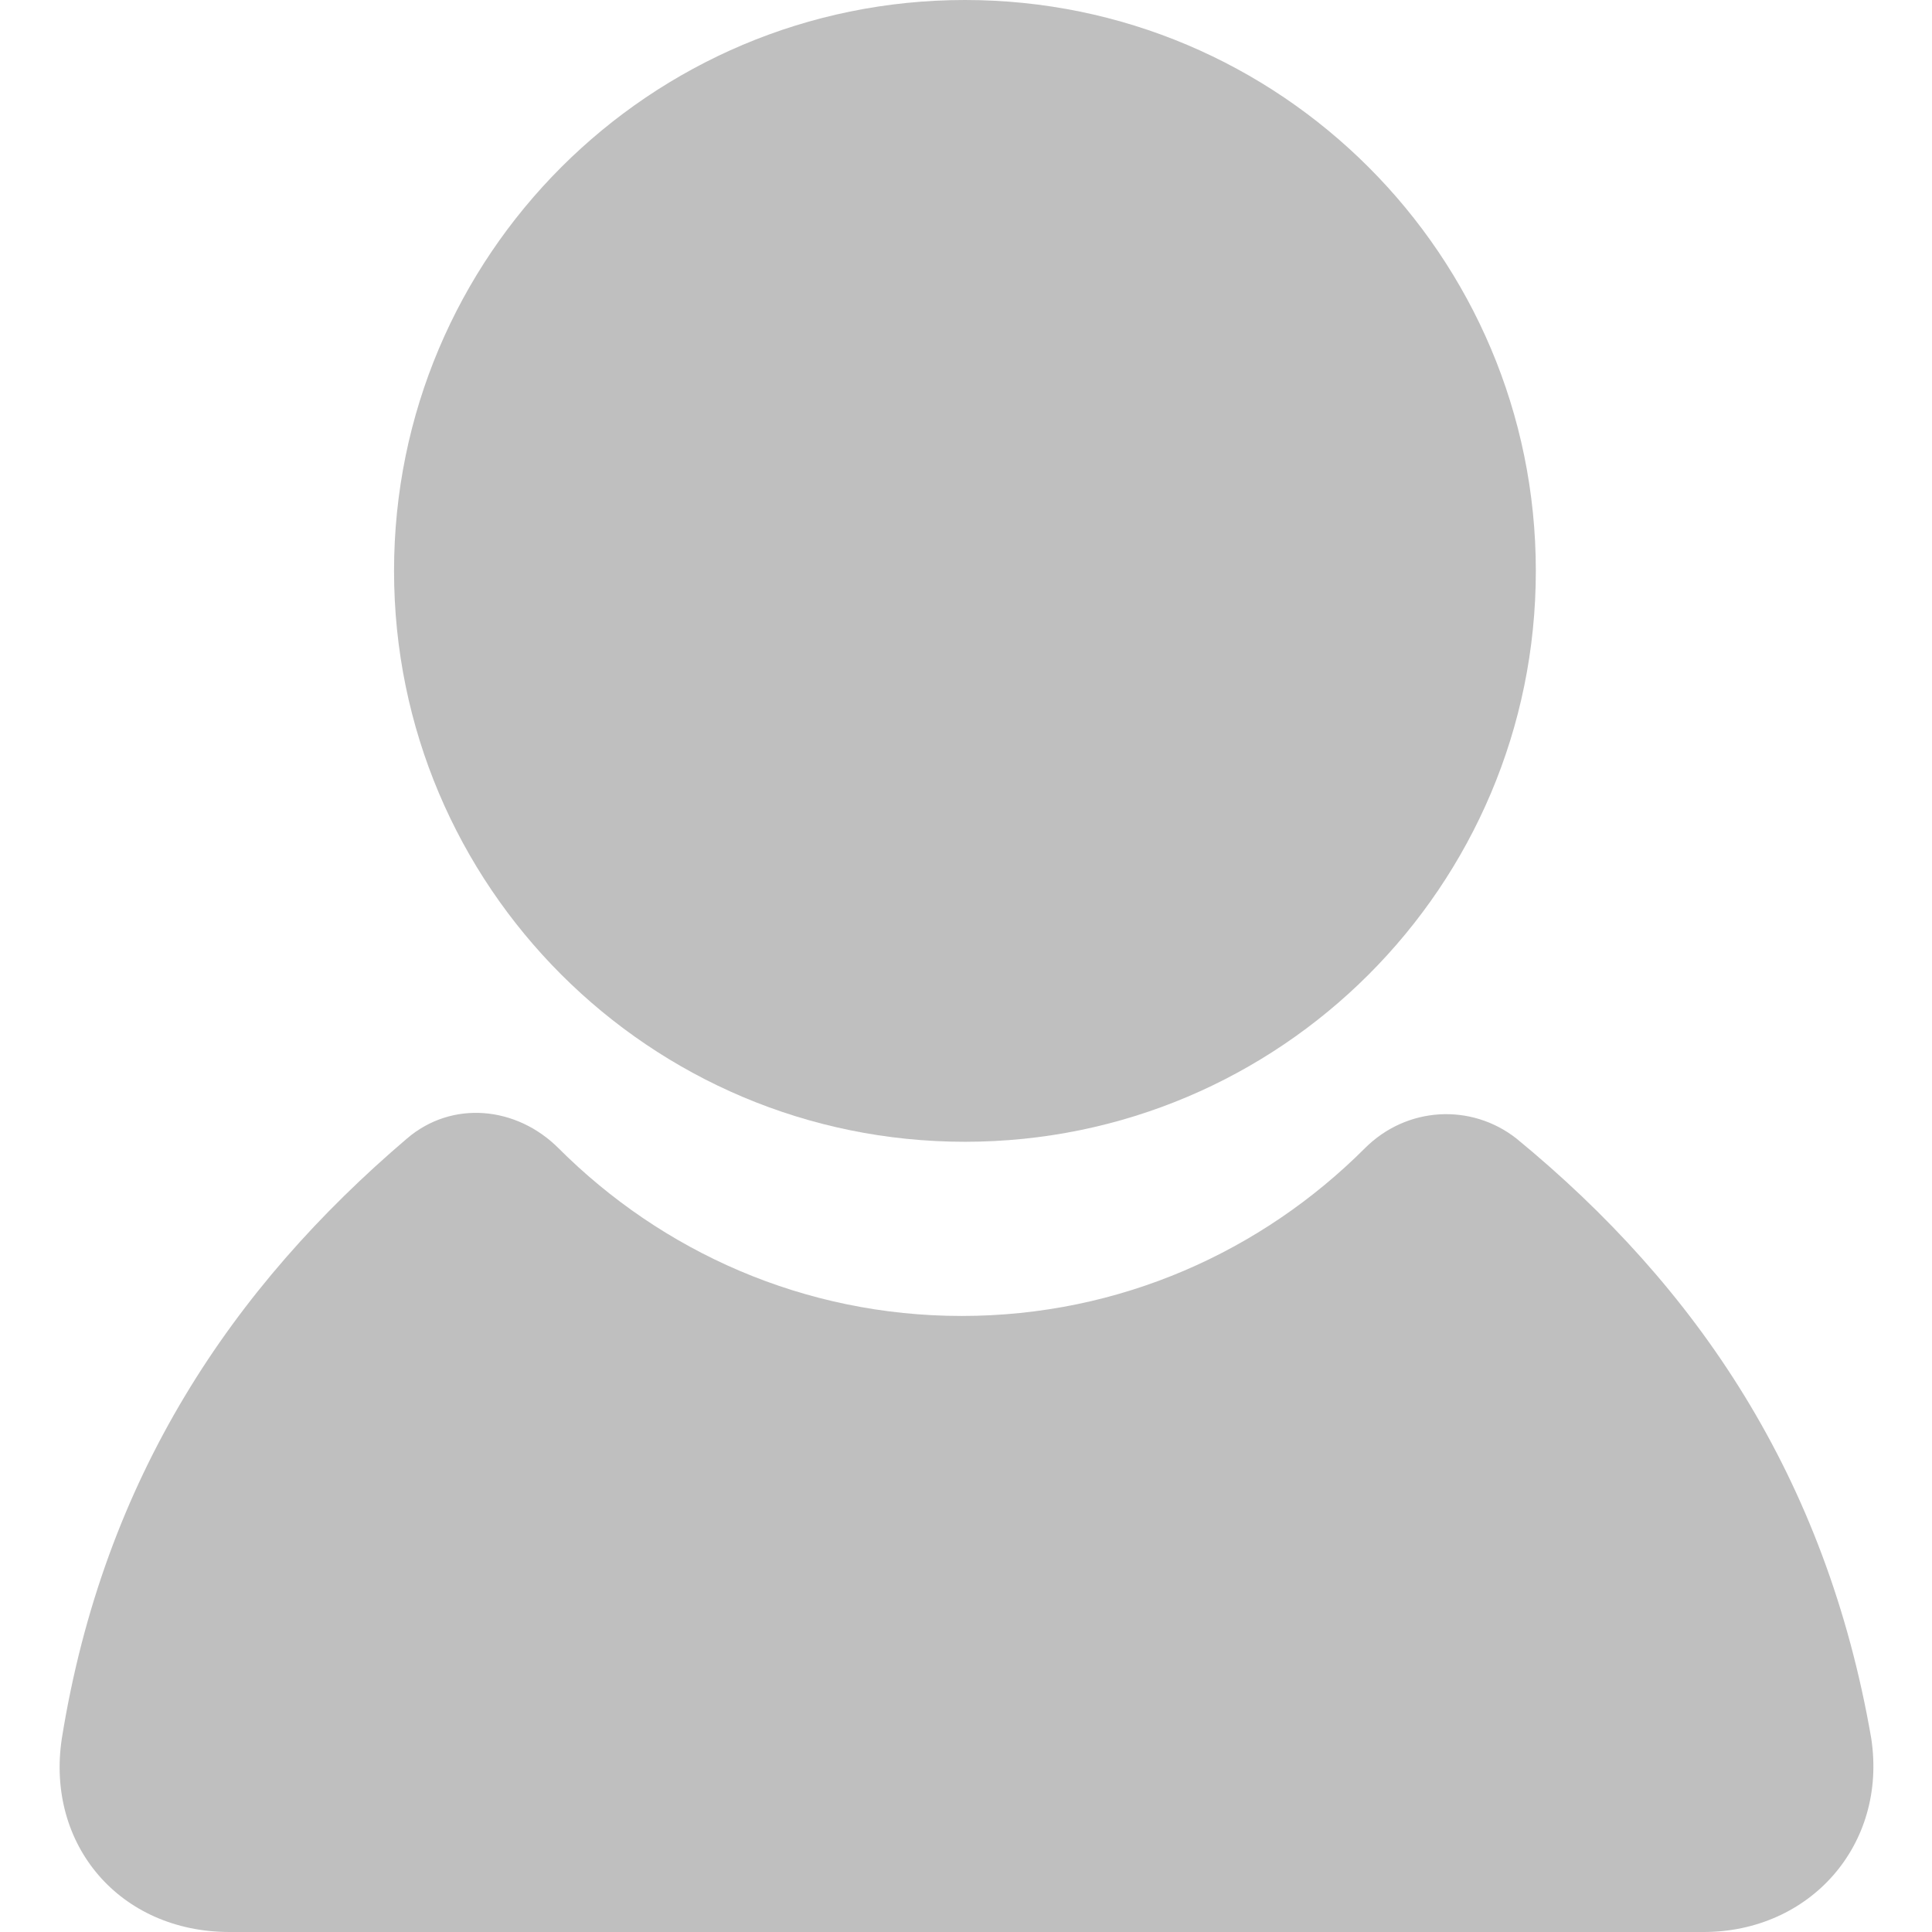
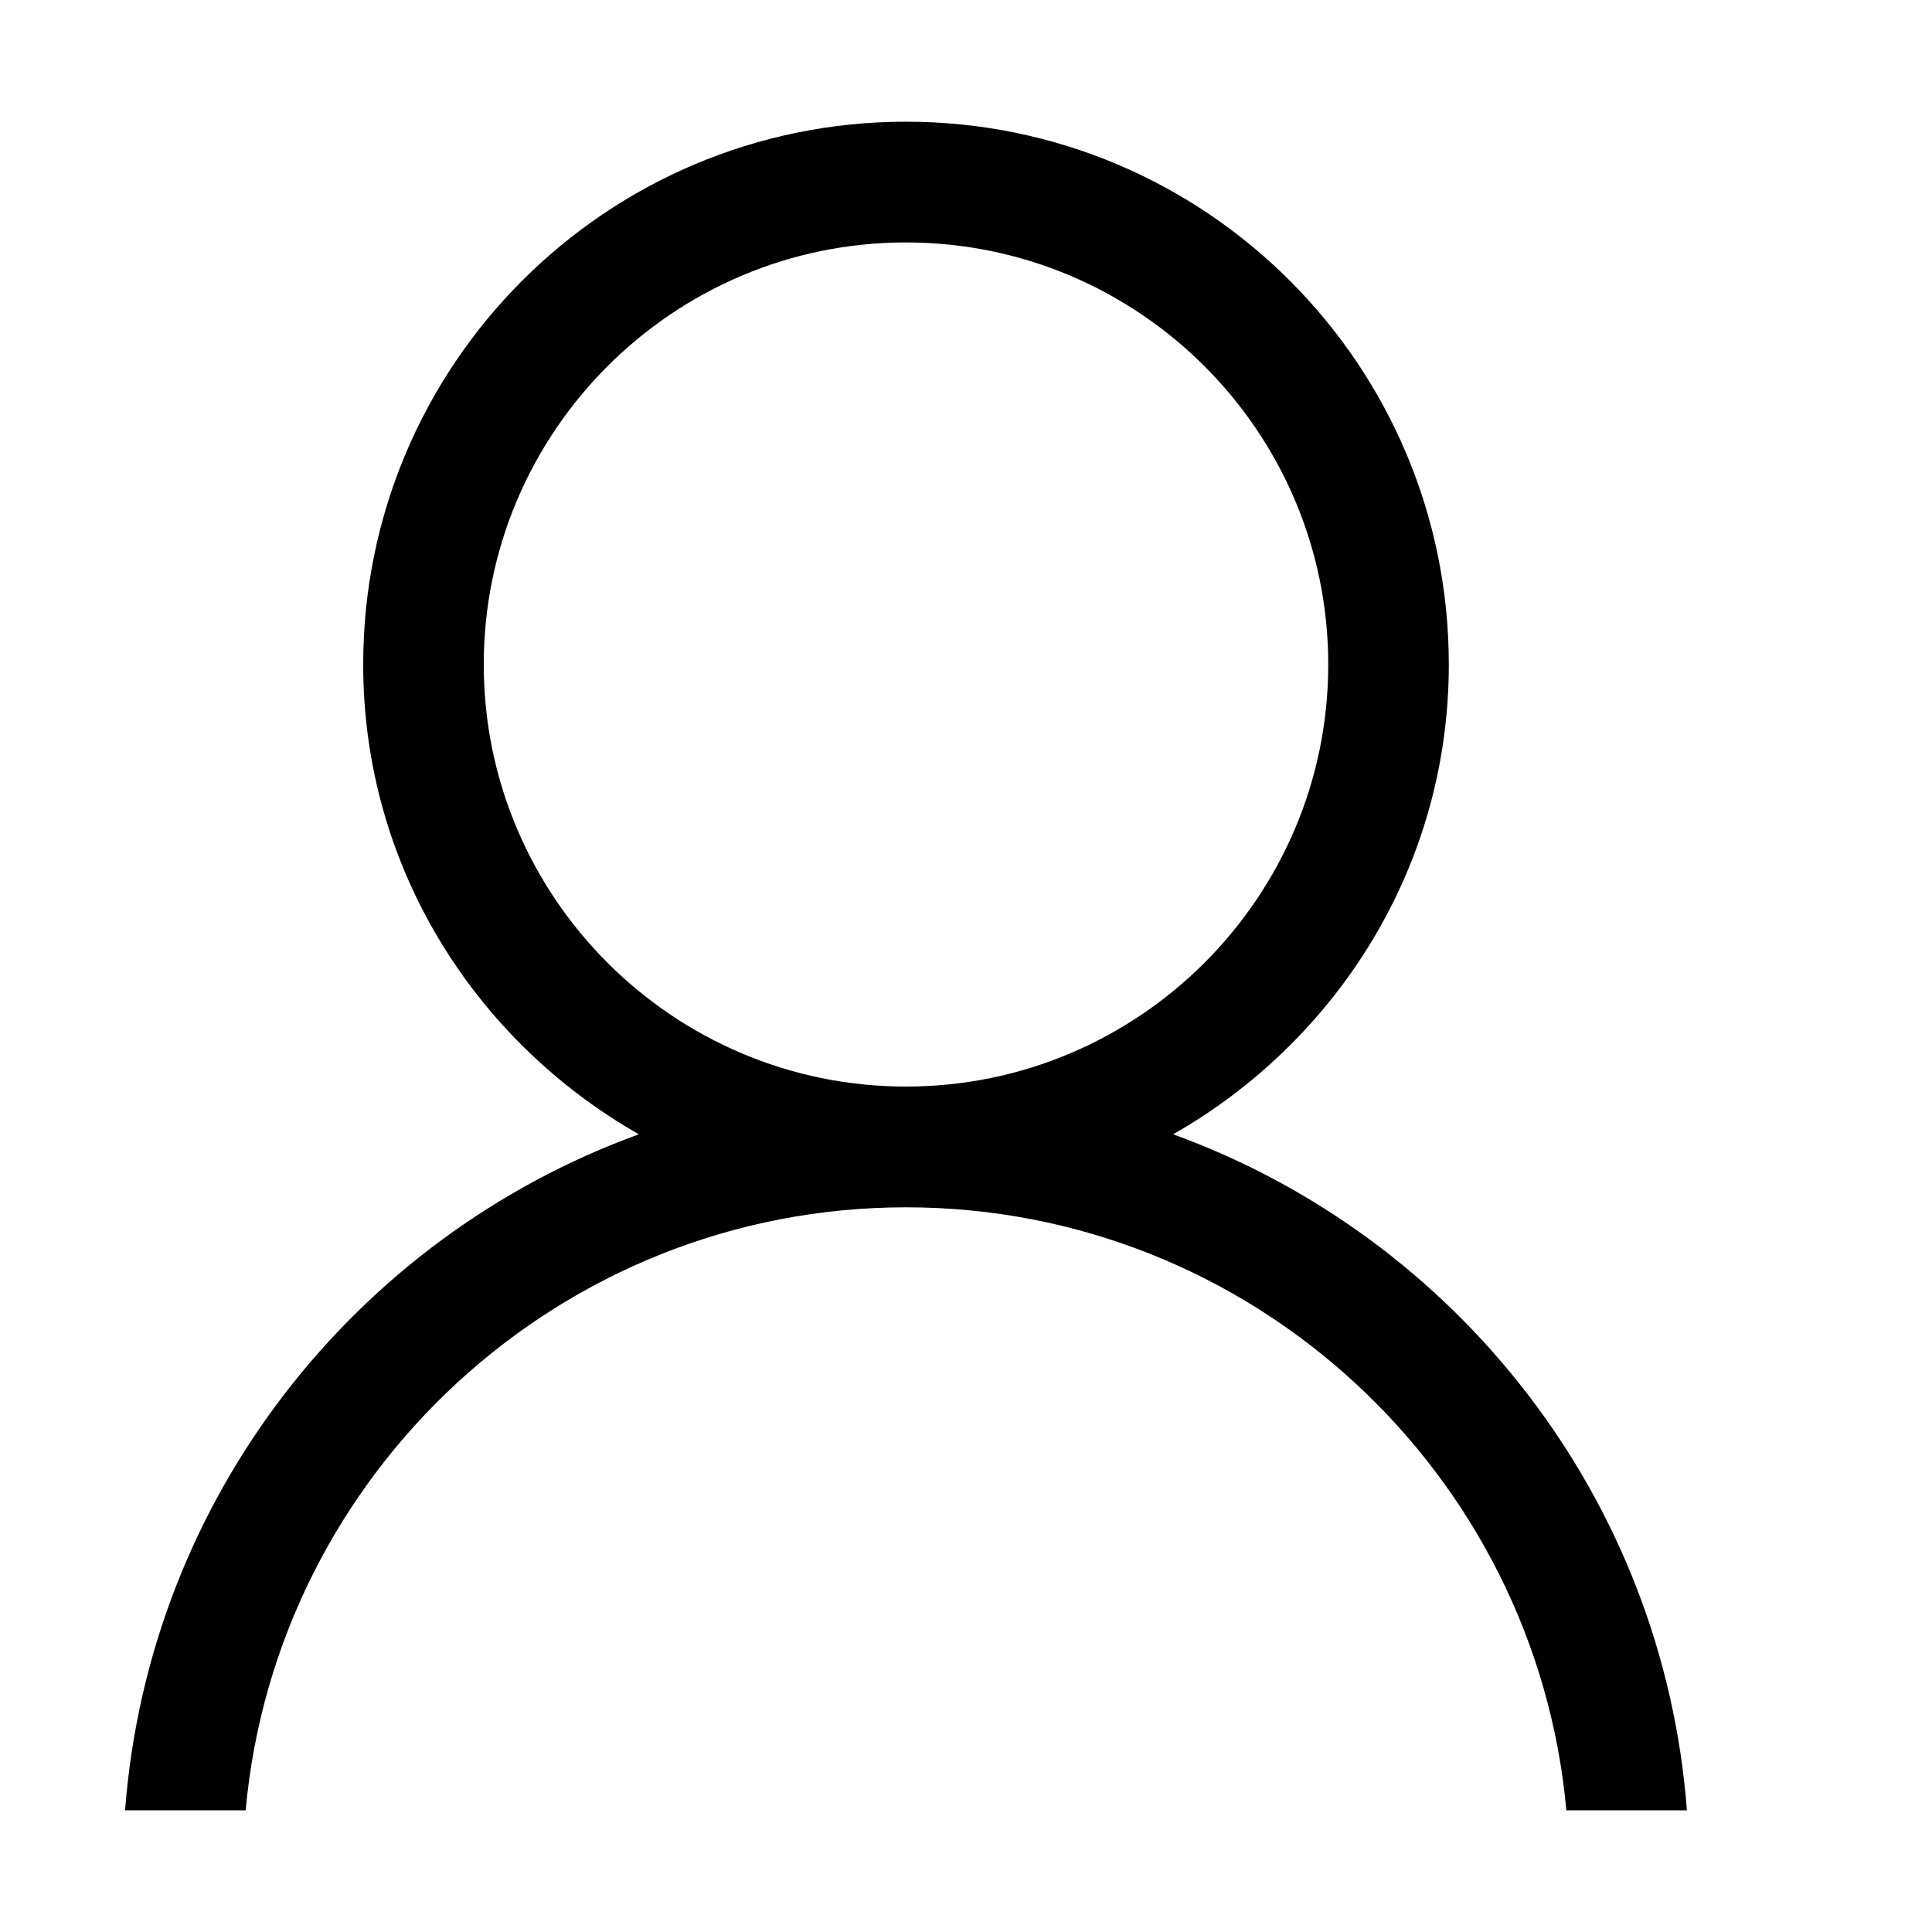
- <svg xmlns="http://www.w3.org/2000/svg" t="1524735563739" class="icon" style="" viewBox="0 0 1024 1024" version="1.1" p-id="2564" width="200" height="200">
+ <svg xmlns="http://www.w3.org/2000/svg" t="1525239445502" class="icon" style="" viewBox="0 0 1024 1024" version="1.1" p-id="2605" width="200" height="200">
  <defs>
    <style type="text/css" />
  </defs>
-   <path d="M511.436 302.584m-302.584 0a302.584 302.584 0 1 0 605.169 0 302.584 302.584 0 1 0-605.169 0Z" fill="#bfbfbf" p-id="2565" />
-   <path d="M803.763 603.459c-23.933-18.805-58.124-17.095-80.347 5.129-54.705 54.705-129.923 88.895-213.689 88.895s-158.985-34.19-213.689-88.895c-22.224-22.224-56.414-25.643-80.347-5.129C123.376 682.097 54.995 782.958 32.772 921.429c-8.548 56.414 30.771 102.571 88.895 102.571H902.915c56.414 0 97.442-46.157 88.895-102.571-23.933-138.471-92.314-239.332-188.047-317.97z" fill="#bfbfbf" p-id="2566" />
+   <path d="M621.8 601.2c86.8-49.5 146.1-141.9 146.1-249 0-158.9-128.8-287.7-287.7-287.7S192.5 193.3 192.5 352.2c0 107.1 59.2 199.5 146.1 249-150 54.5-259.7 192.7-272.3 358.3h63.9c16.2-178.9 166.9-319.6 350-319.6s333.8 140.7 350 319.6h63.9c-12.6-165.6-122.3-303.8-272.3-358.3z m-365.4-249c0-123.4 100.4-223.7 223.8-223.7S704 228.8 704 352.2 603.6 575.9 480.2 575.9 256.4 475.6 256.4 352.2z" p-id="2606" />
</svg>
